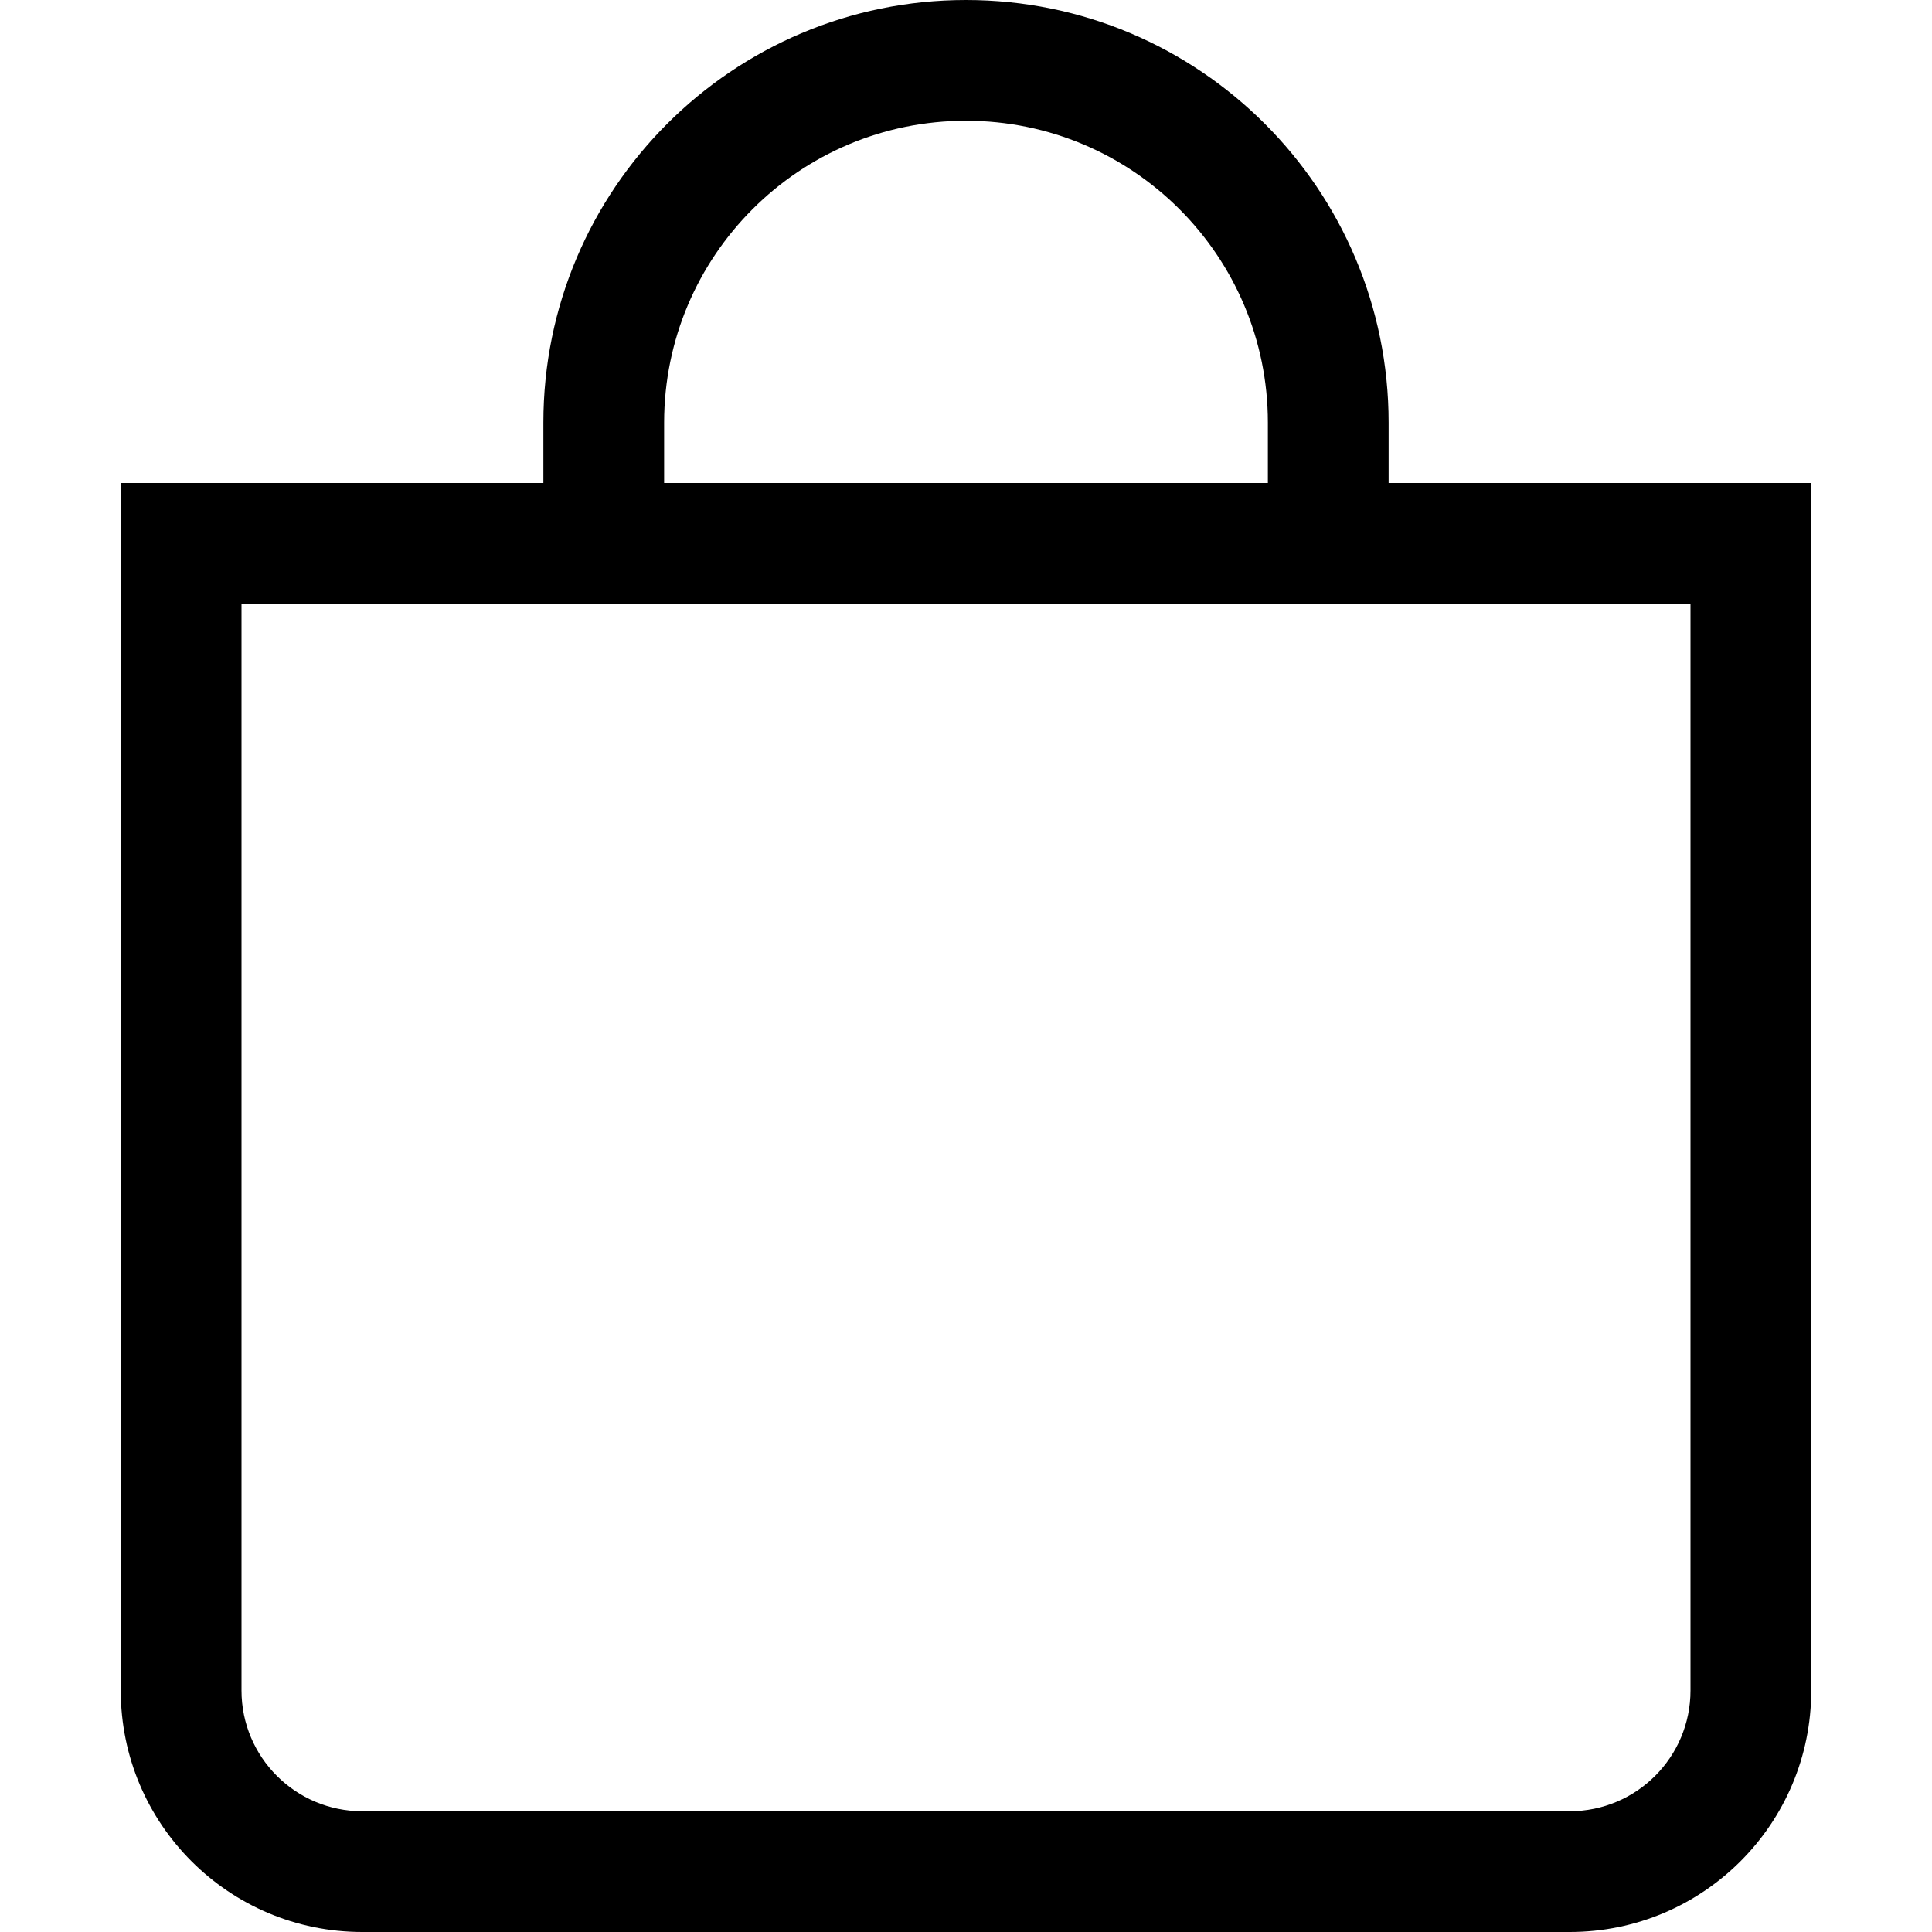
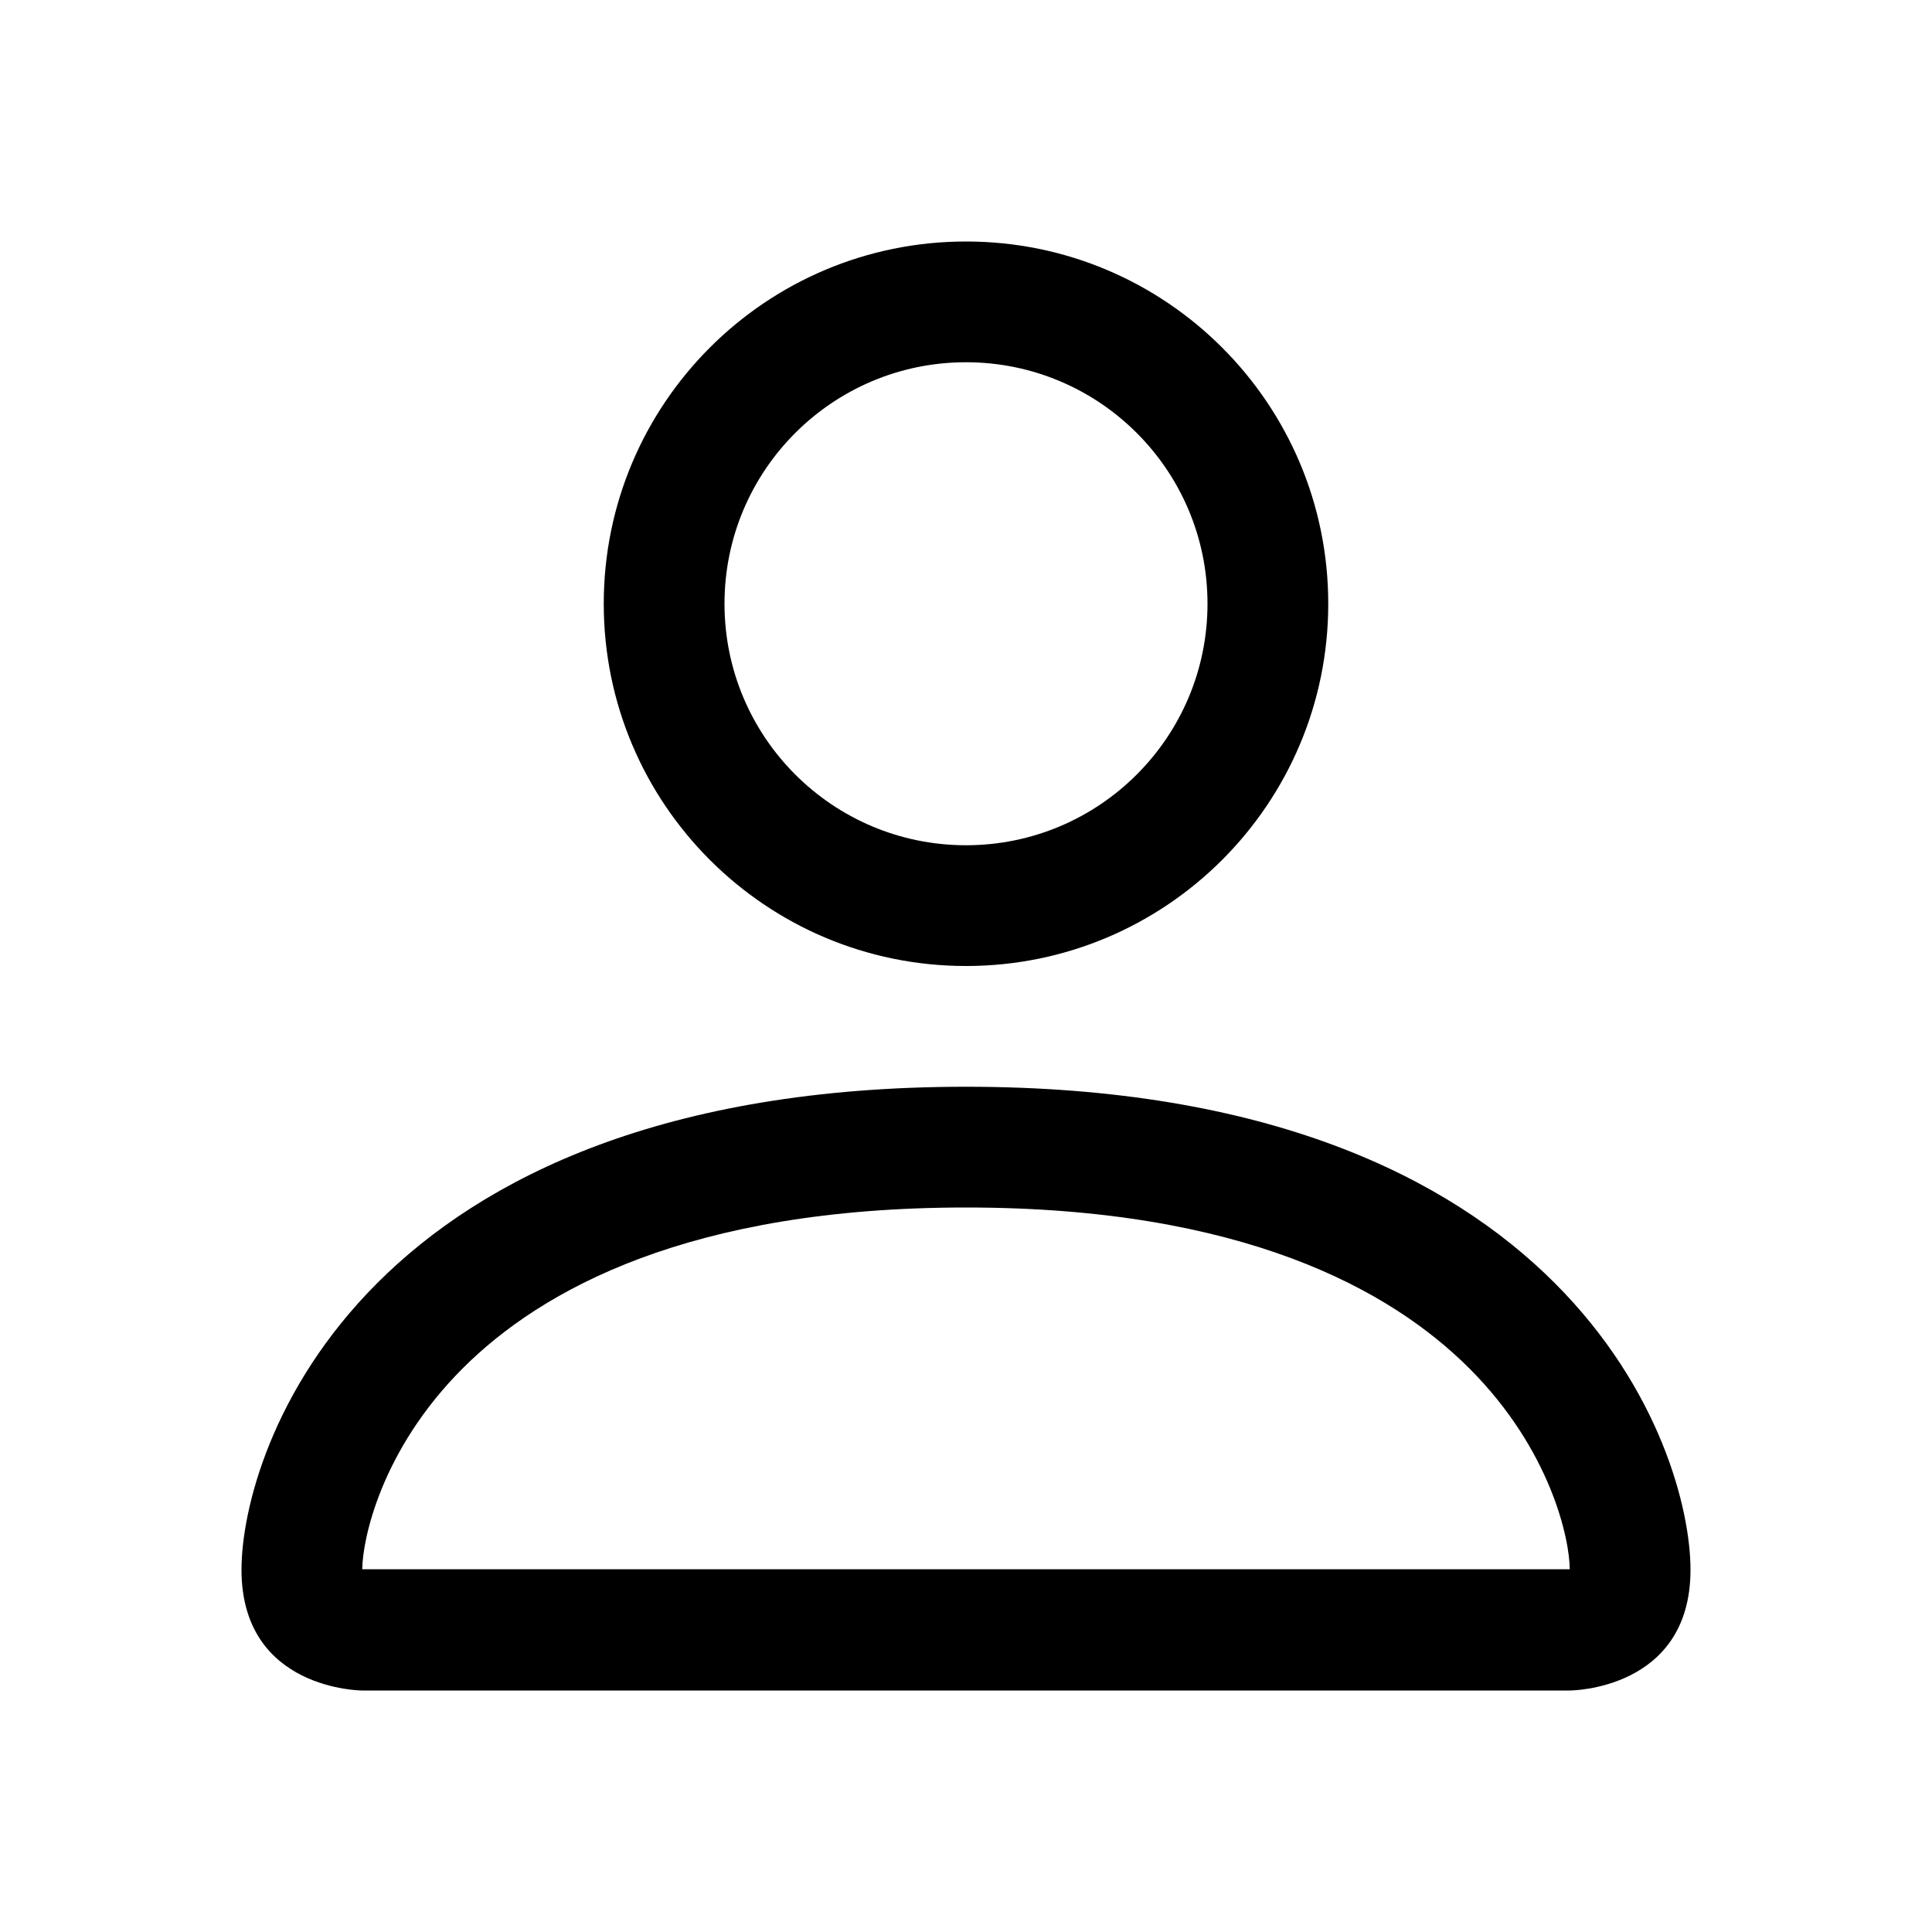
- <svg xmlns="http://www.w3.org/2000/svg" width="16" height="16" fill="currentColor" class="bi bi-bag" viewBox="0 0 16 16">
-   <path fill-rule="evenodd" d="M8 1a2.5 2.5 0 0 0-2.5 2.5V4h5v-.5A2.5 2.5 0 0 0 8 1zm3.5 3v-.5a3.5 3.5 0 1 0-7 0V4H1v10a2 2 0 0 0 2 2h10a2 2 0 0 0 2-2V4h-3.5zM2 5v9a1 1 0 0 0 1 1h10a1 1 0 0 0 1-1V5H2z" />
+ <svg xmlns="http://www.w3.org/2000/svg" width="16" height="16" fill="currentColor" class="bi bi-person" viewBox="0 0 16 16">
+   <path fill-rule="evenodd" d="M10 5a2 2 0 1 1-4 0 2 2 0 0 1 4 0zM8 8a3 3 0 1 0 0-6 3 3 0 0 0 0 6zm6 5c0 1-1 1-1 1H3s-1 0-1-1 1-4 6-4 6 3 6 4zm-1-.004c-.001-.246-.154-.986-.832-1.664C11.516 10.68 10.289 10 8 10c-2.29 0-3.516.68-4.168 1.332-.678.678-.83 1.418-.832 1.664h10z" />
</svg>
